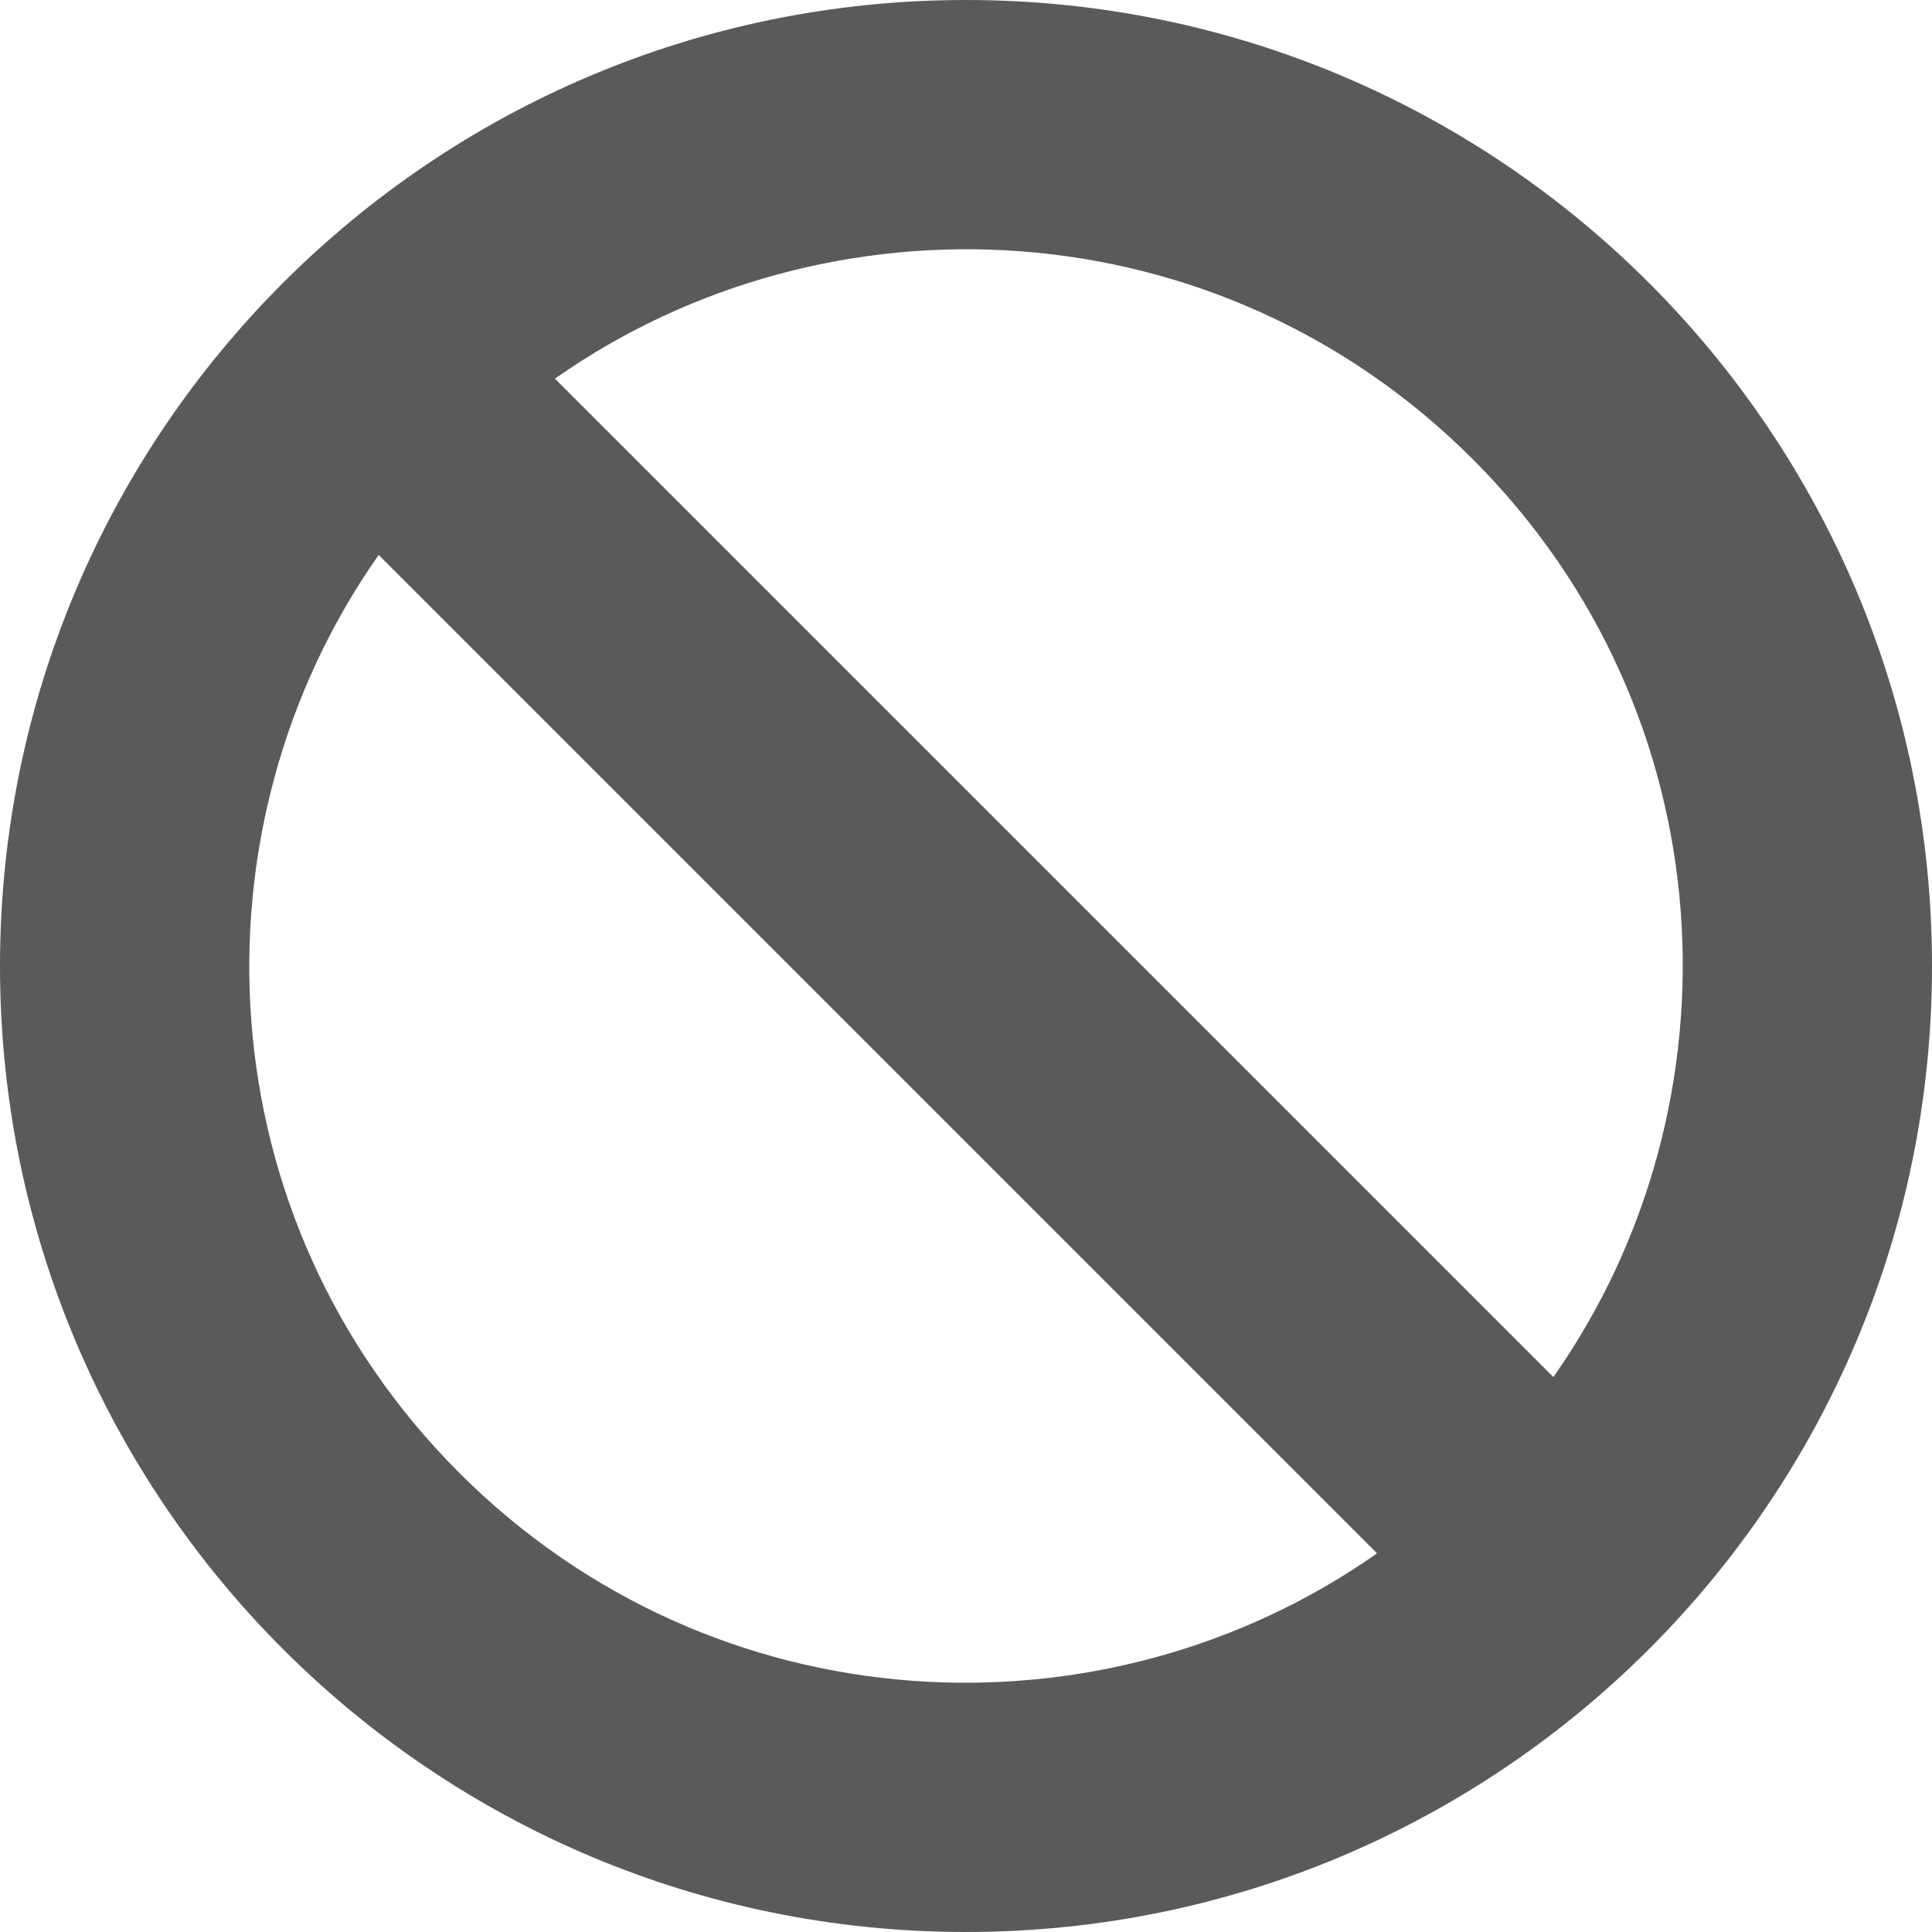
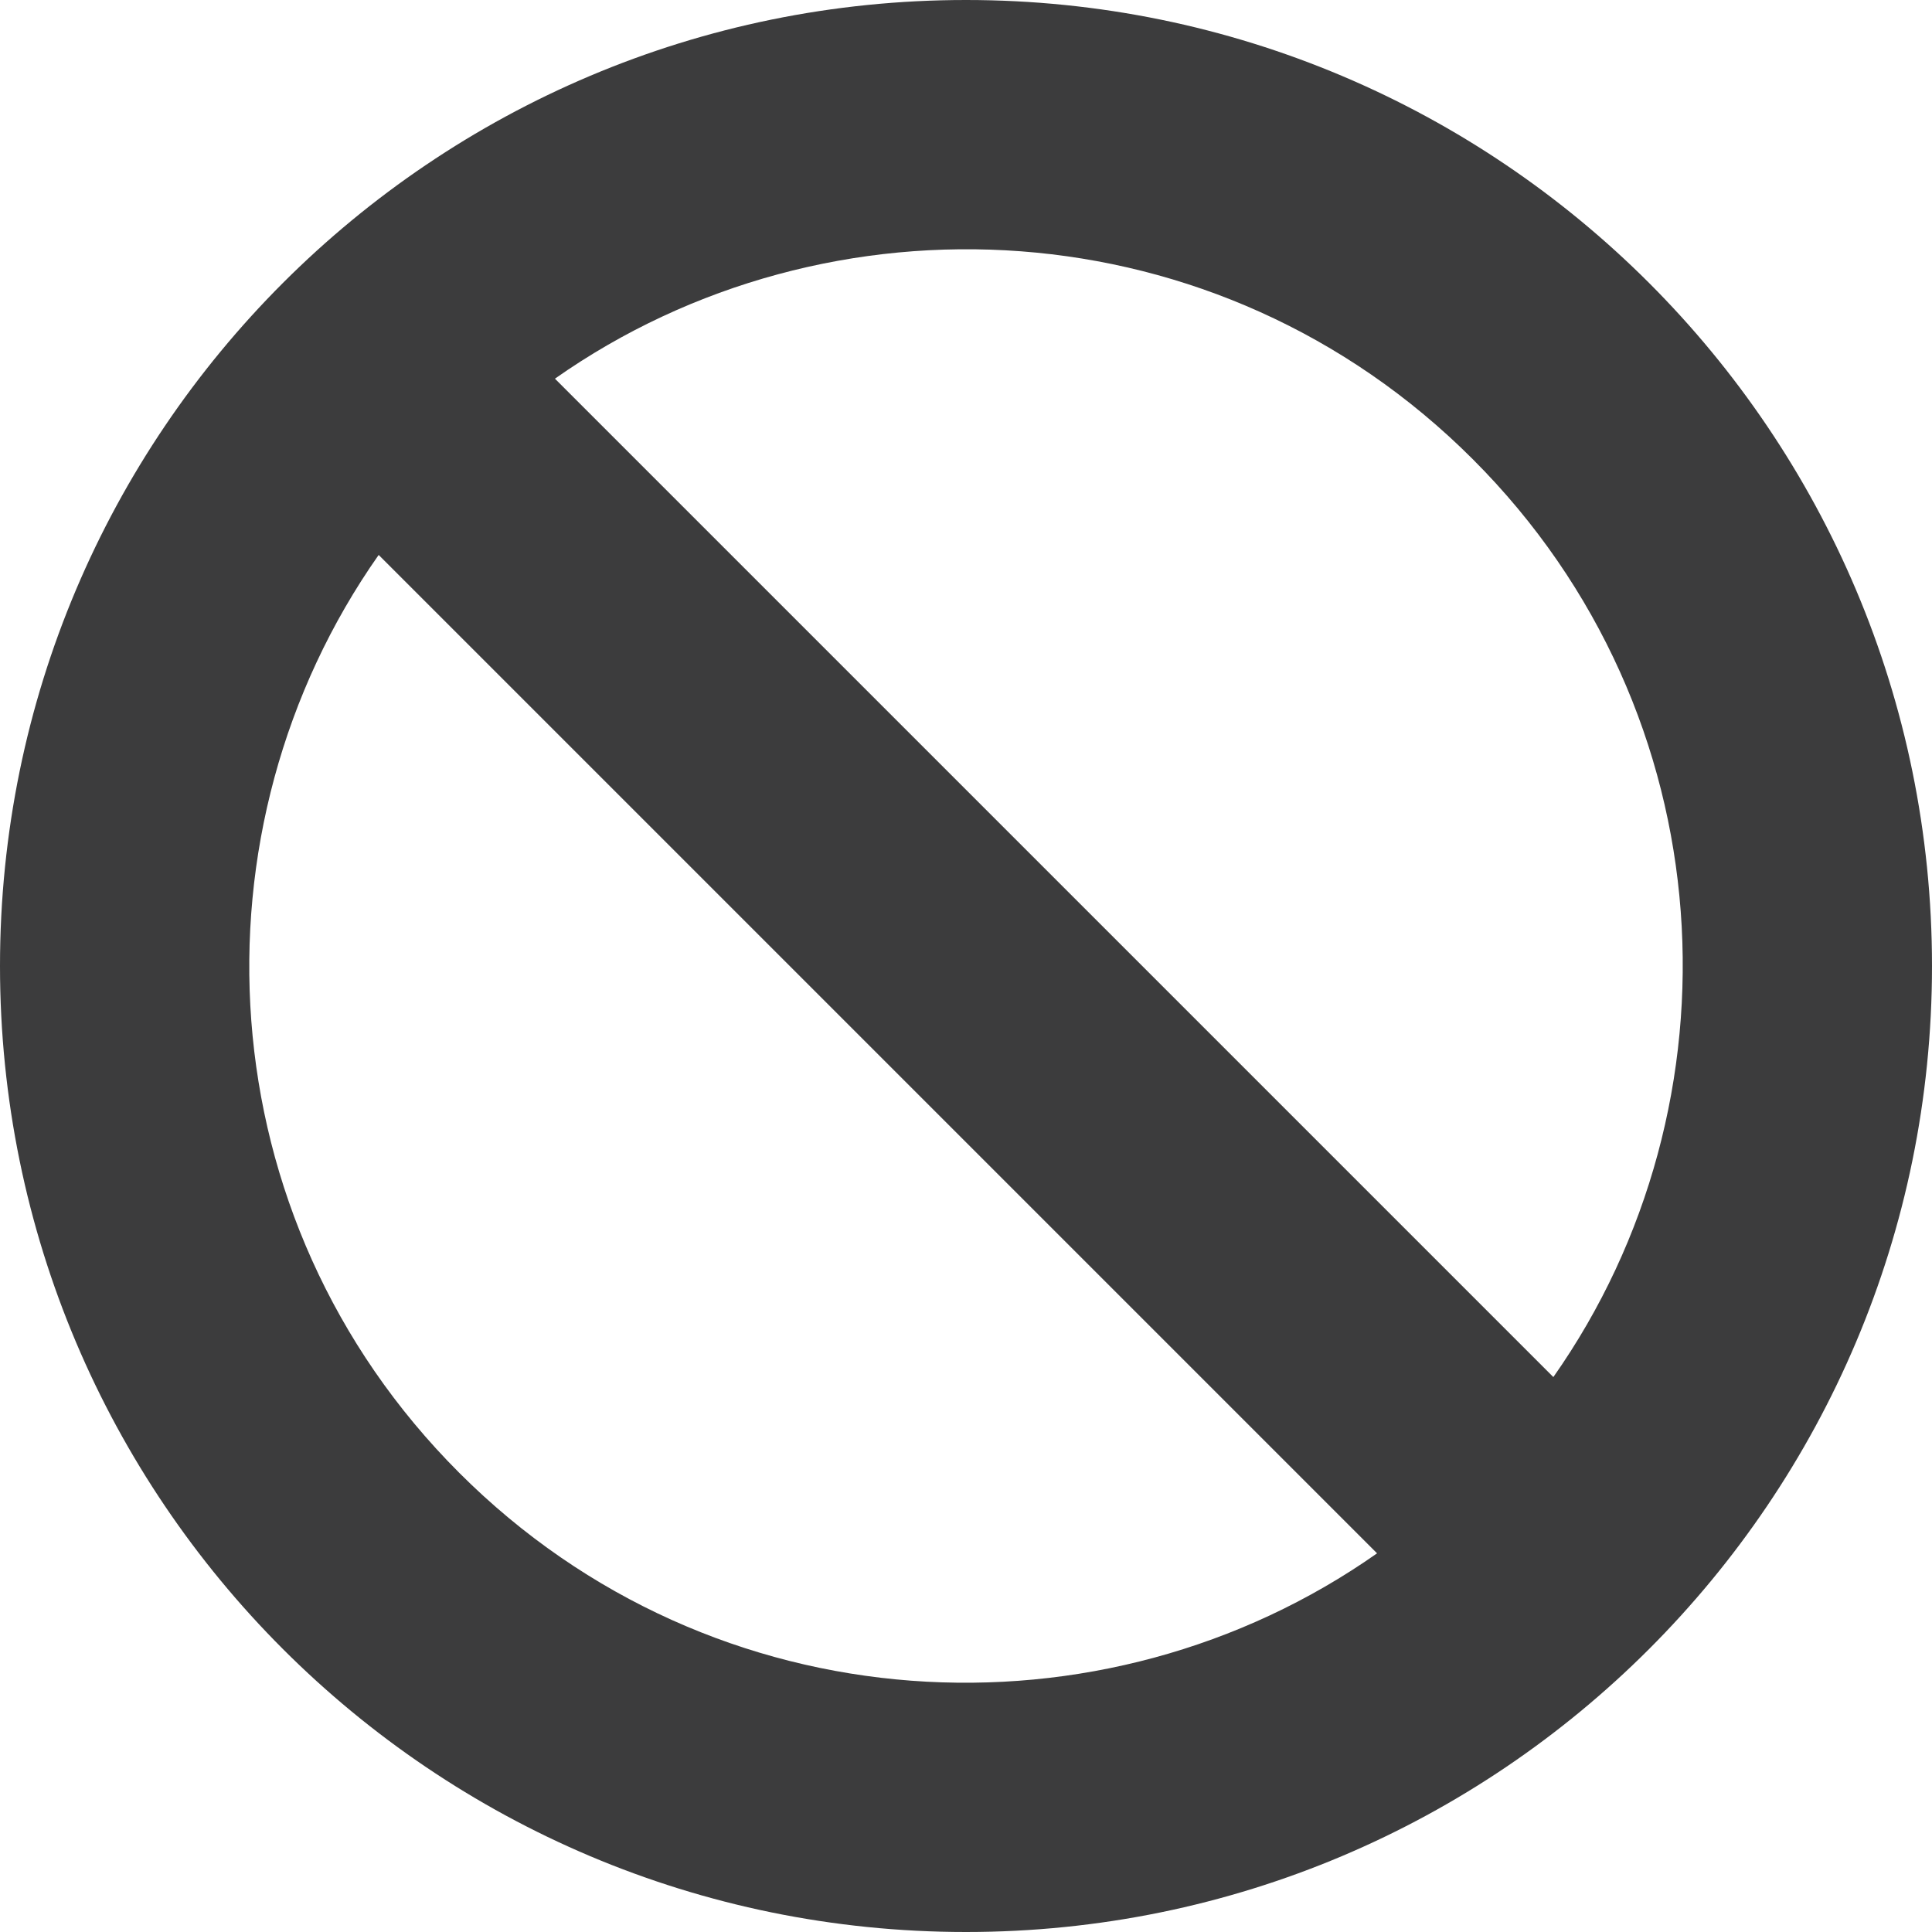
<svg xmlns="http://www.w3.org/2000/svg" width="64" height="64" viewBox="0 0 64 64">
-   <path fill="#595A5C" d="M32,0 C14.327,0 0,14.327 0,32 C0,49.673 14.327,64 32,64 C49.673,64 64,49.673 64,32 C64,14.327 49.673,0 32,0 Z M48.788,15.212 C57.233,23.657 57.821,36.564 51.457,45.617 L18.383,12.544 C27.442,6.175 40.348,6.772 48.788,15.212 Z M15.212,48.788 C6.767,40.343 6.18,27.436 12.544,18.383 L45.617,51.456 C36.559,57.825 23.652,57.228 15.212,48.788 Z" />
+   <path fill="rgba(12, 12, 13, 0.8)" d="M32,0 C14.327,0 0,14.327 0,32 C0,49.673 14.327,64 32,64 C49.673,64 64,49.673 64,32 C64,14.327 49.673,0 32,0 Z M48.788,15.212 C57.233,23.657 57.821,36.564 51.457,45.617 L18.383,12.544 C27.442,6.175 40.348,6.772 48.788,15.212 Z M15.212,48.788 C6.767,40.343 6.18,27.436 12.544,18.383 L45.617,51.456 C36.559,57.825 23.652,57.228 15.212,48.788 Z" />
</svg>
